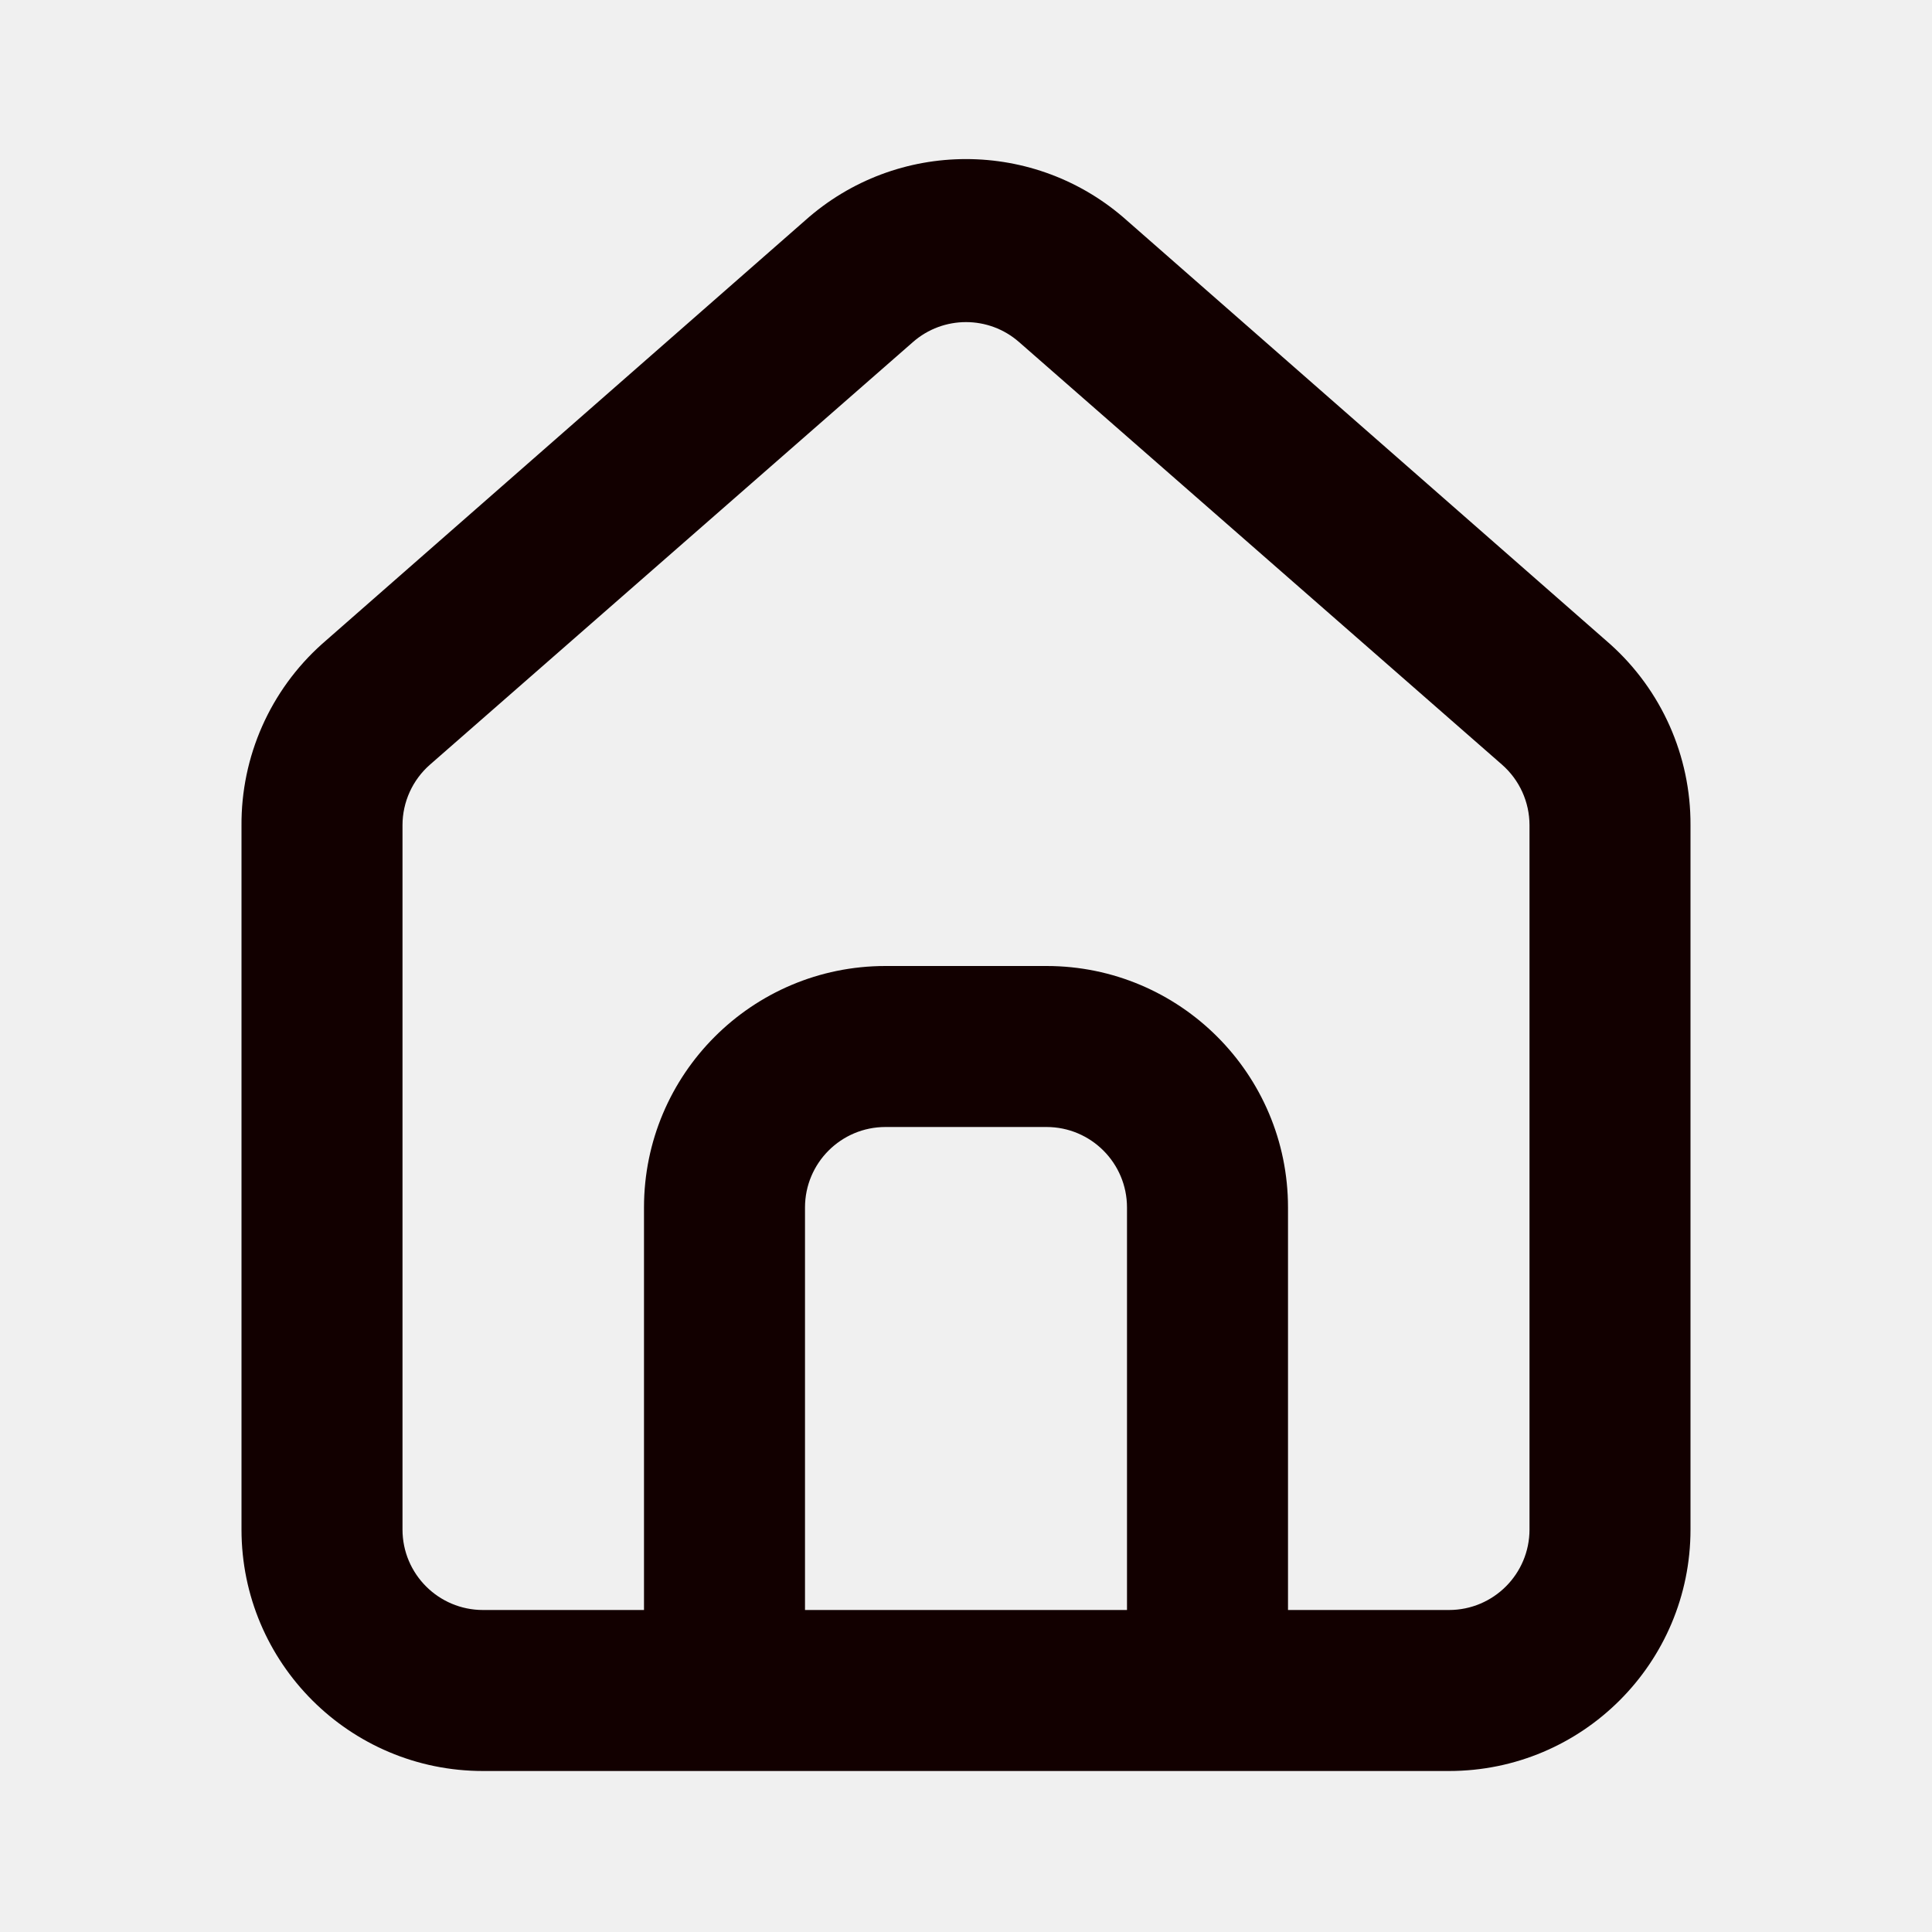
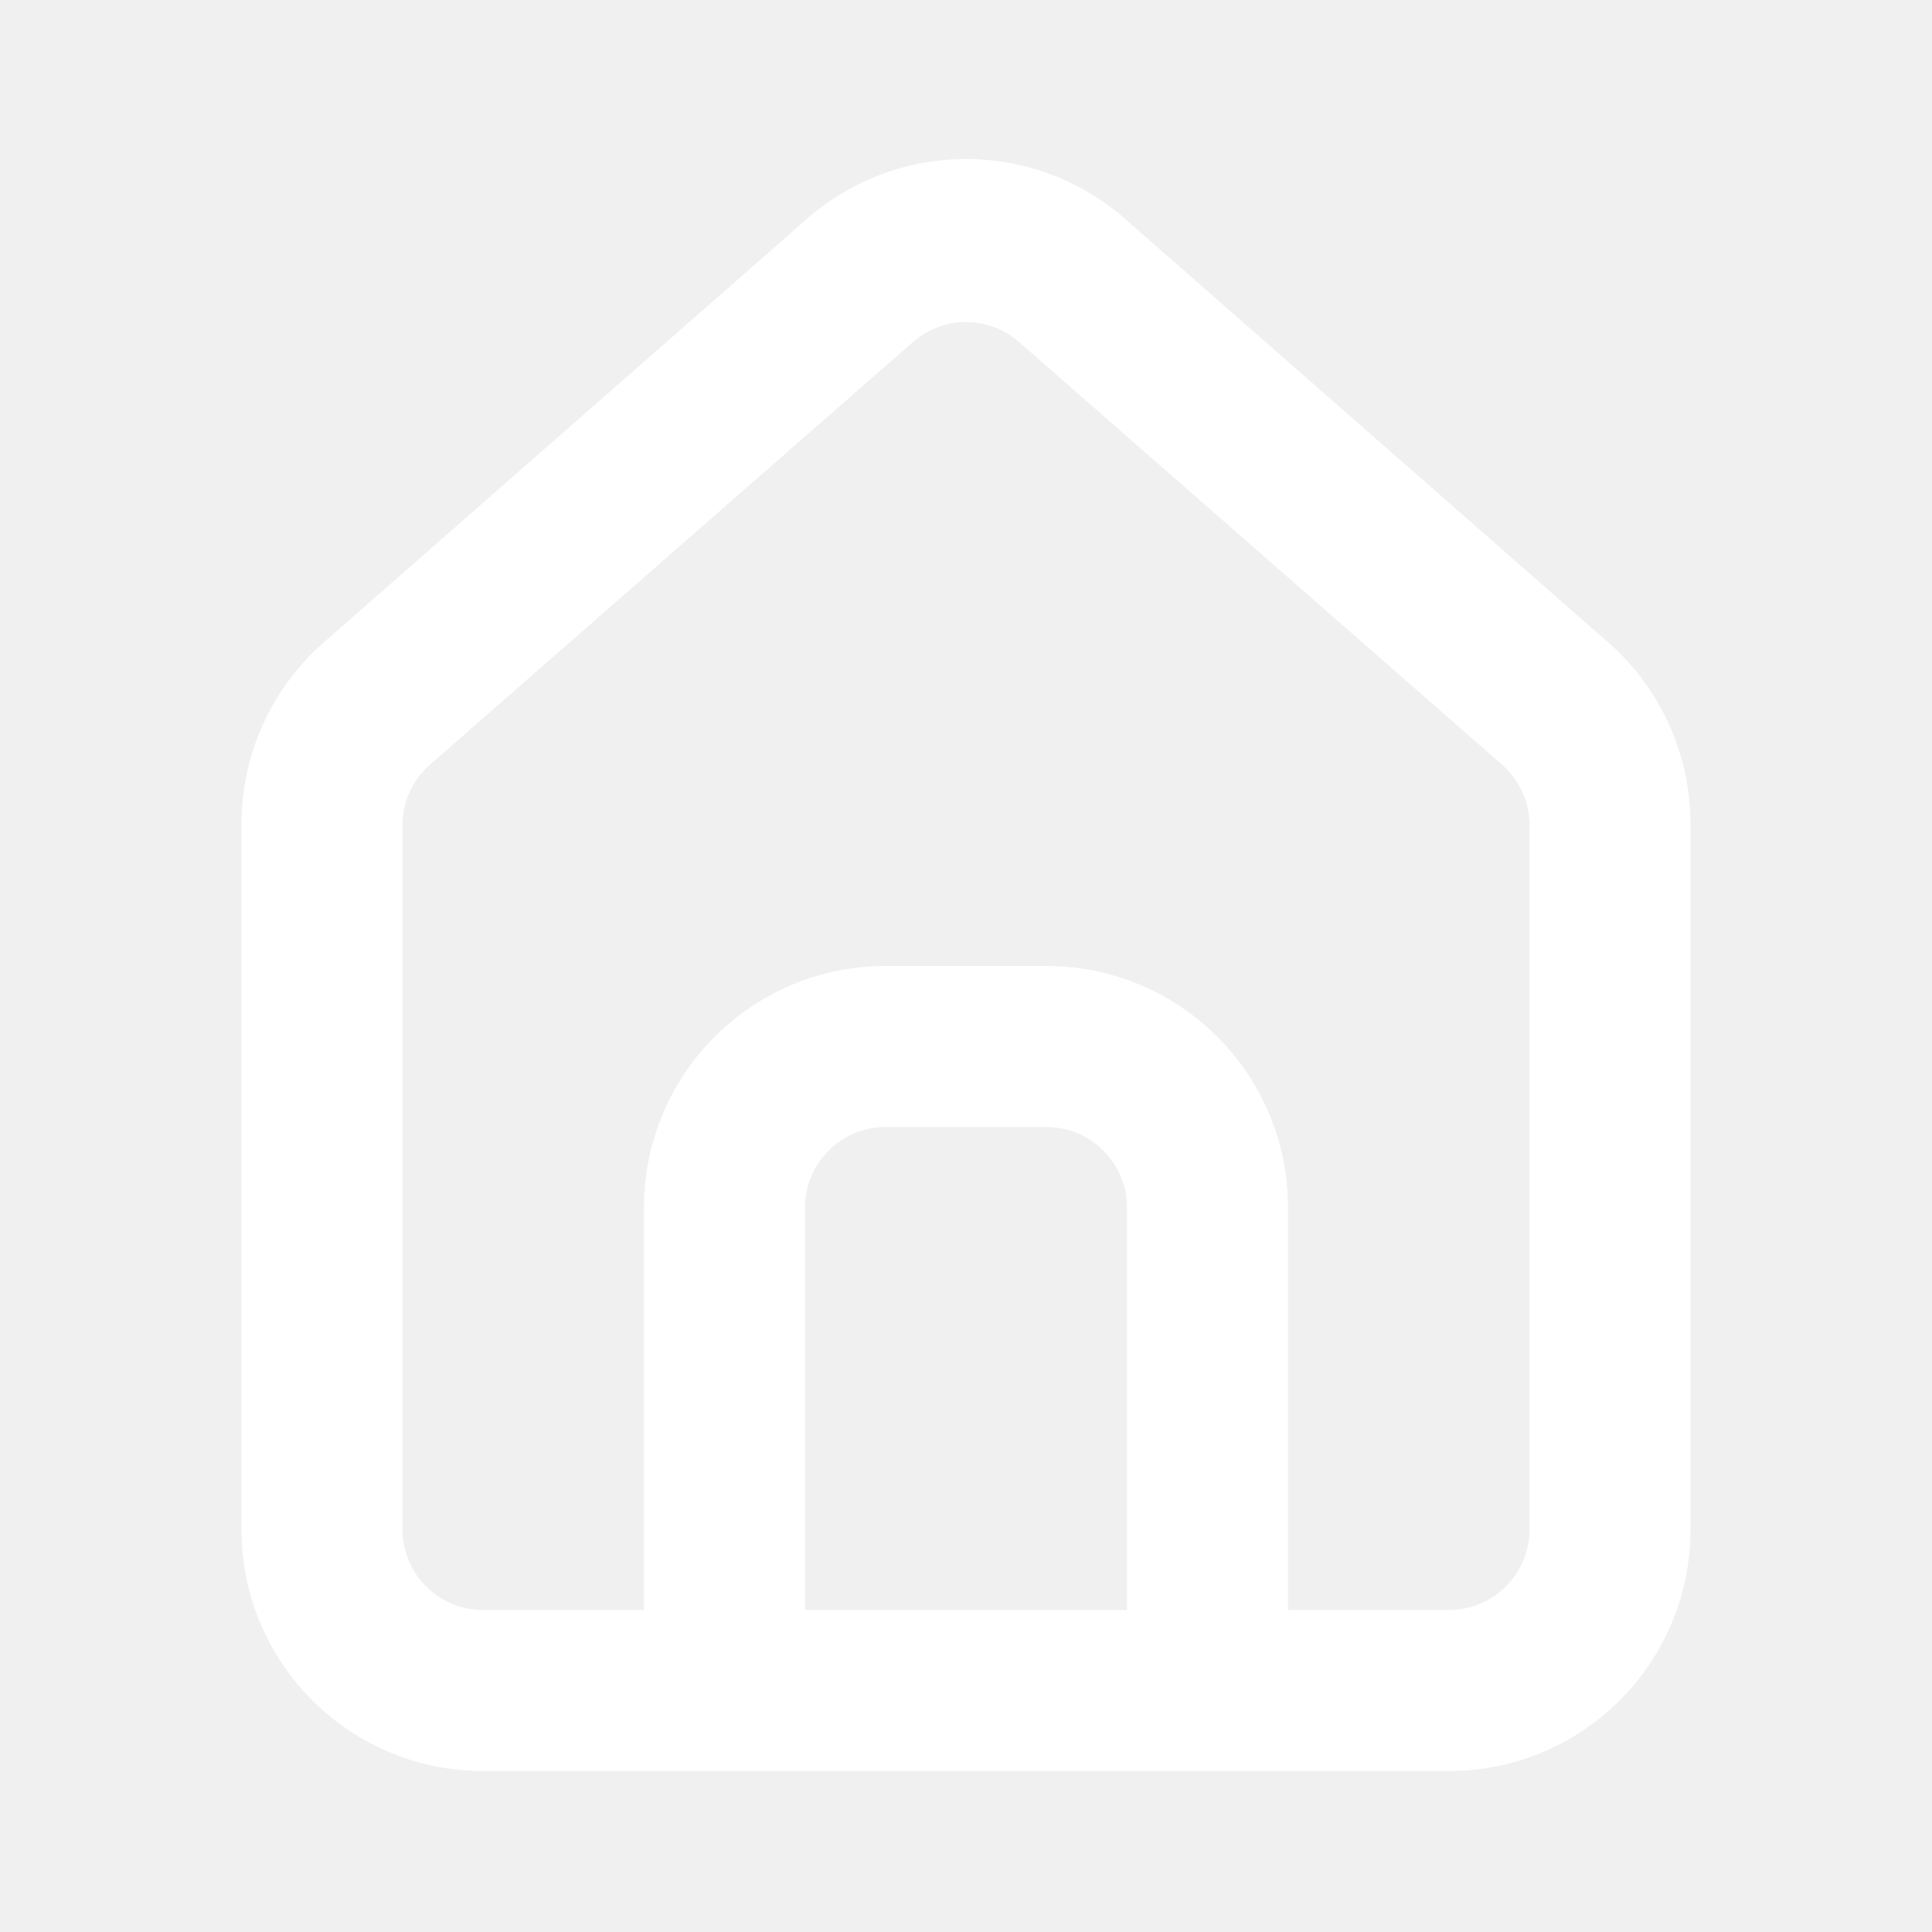
- <svg xmlns="http://www.w3.org/2000/svg" viewBox="0 0 24 24" id="estate">
-   <path fill="#120000" d="M20,8h0L14,2.74a3,3,0,0,0-4,0L4,8a3,3,0,0,0-1,2.26V19a3,3,0,0,0,3,3H18a3,3,0,0,0,3-3V10.25A3,3,0,0,0,20,8ZM14,20H10V15a1,1,0,0,1,1-1h2a1,1,0,0,1,1,1Zm5-1a1,1,0,0,1-1,1H16V15a3,3,0,0,0-3-3H11a3,3,0,0,0-3,3v5H6a1,1,0,0,1-1-1V10.25a1,1,0,0,1,.34-.75l6-5.25a1,1,0,0,1,1.32,0l6,5.25a1,1,0,0,1,.34.75Z" />
+ <svg xmlns="http://www.w3.org/2000/svg" viewBox="0 0 24 24" id="estate" overflow="hidden">
+   <path d="M20 8 20 8 14 2.74C12.861 1.721 11.139 1.721 10 2.74L4 8C3.357 8.575 2.993 9.398 3 10.26L3 19C3 20.657 4.343 22 6 22L18 22C19.657 22 21 20.657 21 19L21 10.25C21.004 9.391 20.64 8.572 20 8ZM14 20 10 20 10 15C10 14.448 10.448 14 11 14L13 14C13.552 14 14 14.448 14 15ZM19 19C19 19.552 18.552 20 18 20L16 20 16 15C16 13.343 14.657 12 13 12L11 12C9.343 12 8 13.343 8 15L8 20 6 20C5.448 20 5 19.552 5 19L5 10.25C5 9.963 5.124 9.69 5.34 9.5L11.34 4.25C11.717 3.918 12.283 3.918 12.66 4.25L18.66 9.5C18.876 9.69 19 9.963 19 10.25Z" fill="#FFFFFF" />
</svg>
